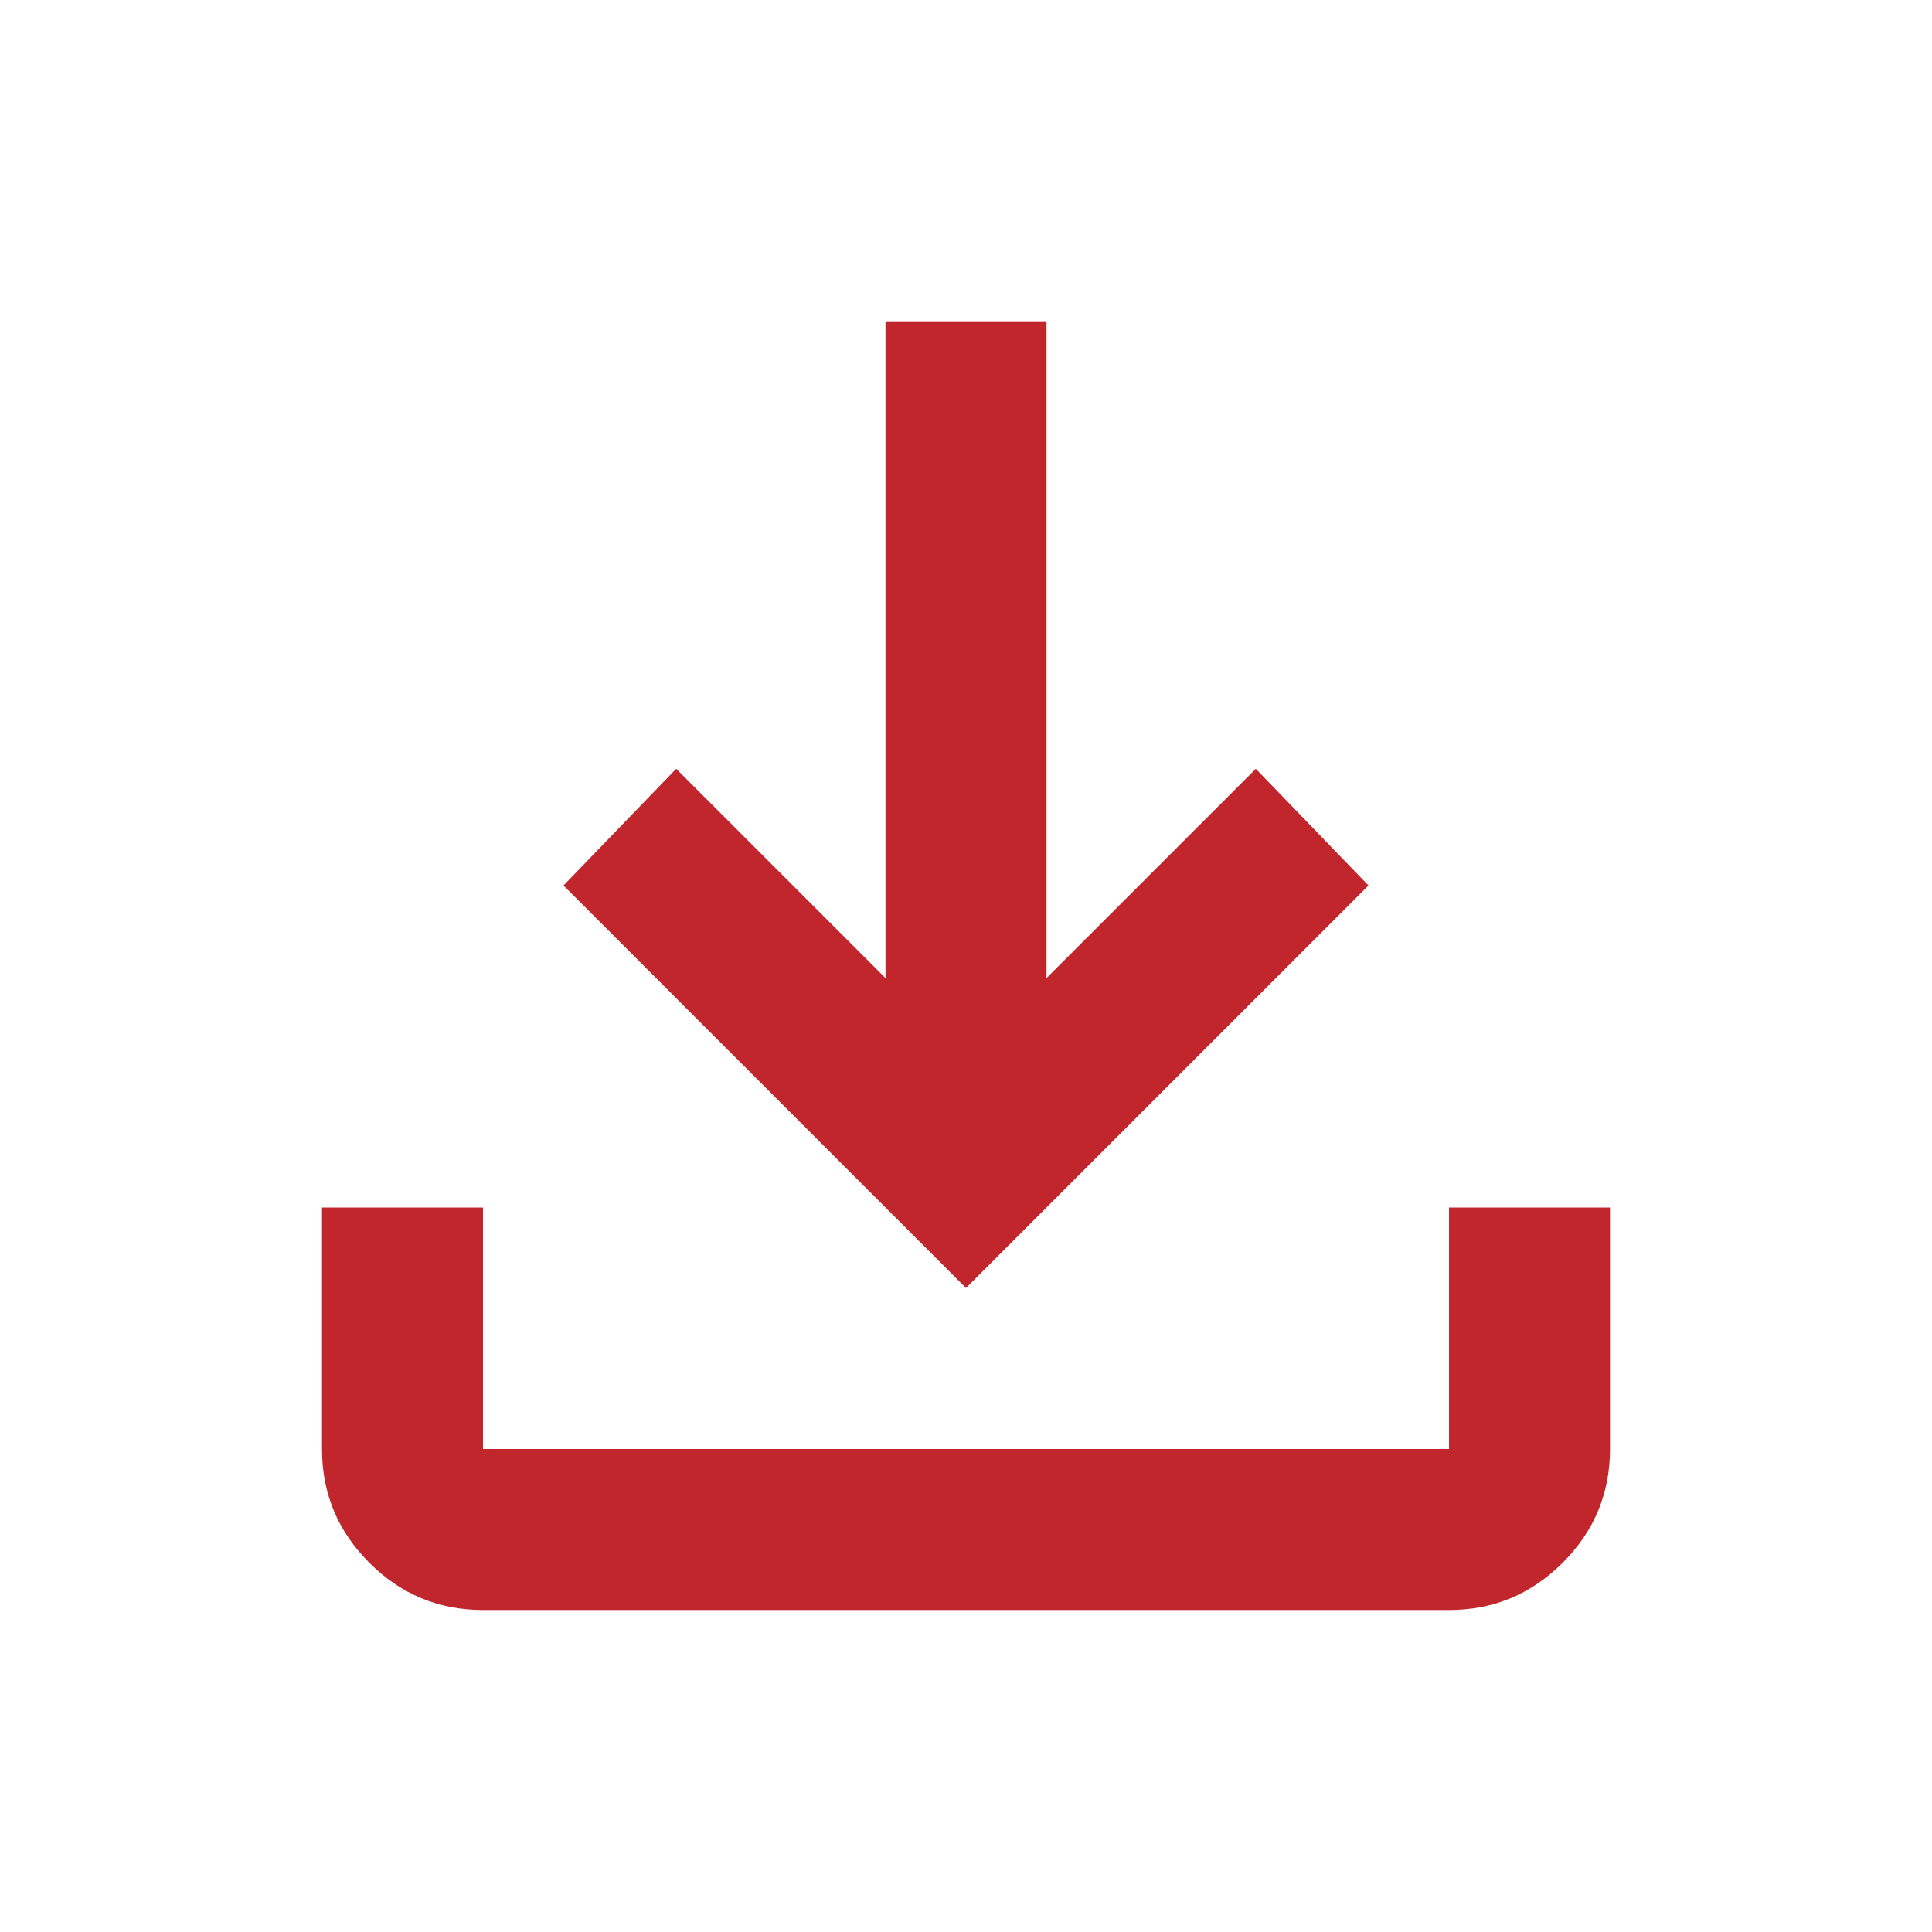
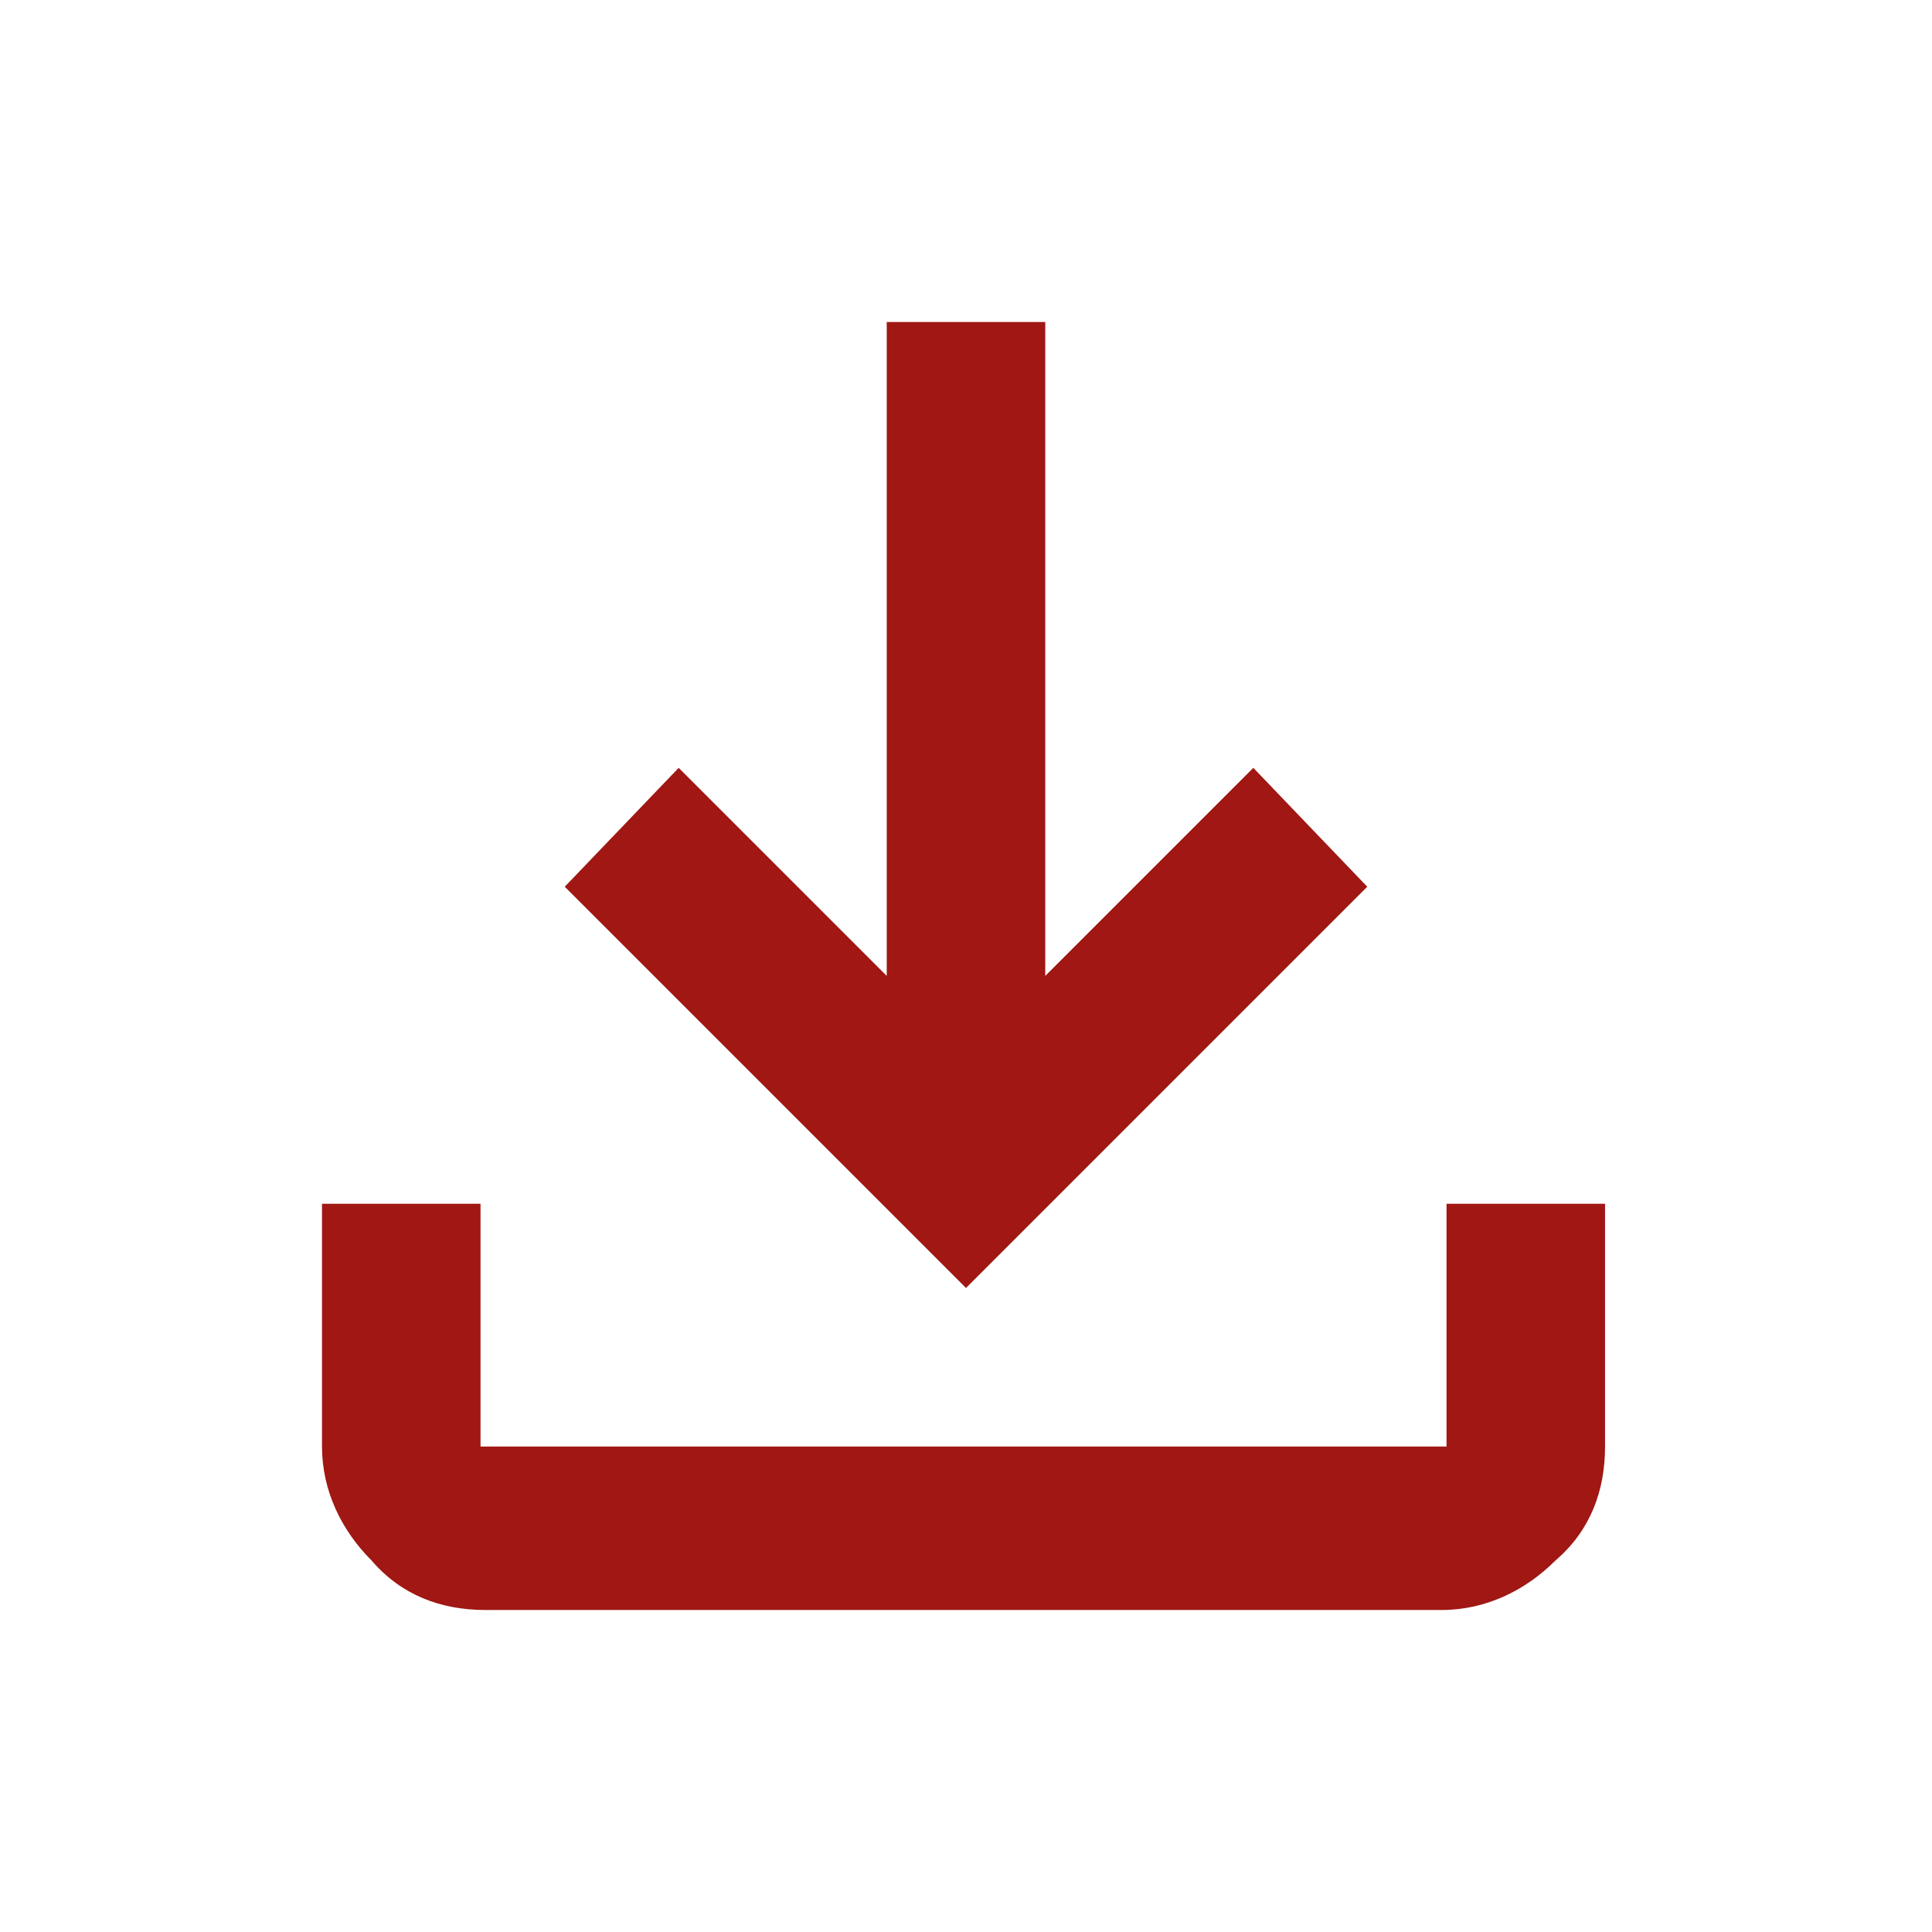
- <svg xmlns="http://www.w3.org/2000/svg" width="39" height="39" viewBox="0 0 39 39" fill="none">
-   <path d="M19.5 26L11.375 17.875L13.65 15.519L17.875 19.744V6.5H21.125V19.744L25.35 15.519L27.625 17.875L19.5 26ZM9.75 32.5C8.856 32.5 8.091 32.182 7.455 31.545C6.818 30.909 6.5 30.144 6.5 29.25V24.375H9.75V29.25H29.25V24.375H32.5V29.25C32.5 30.144 32.182 30.909 31.545 31.545C30.909 32.182 30.144 32.5 29.25 32.5H9.75Z" fill="#C2262D" />
+ <svg xmlns="http://www.w3.org/2000/svg" id="Layer_1" data-name="Layer 1" version="1.1" viewBox="0 0 39 39">
+   <defs>
+     <style>
+       .cls-1 {
+         fill: #a01713;
+         stroke-width: 0px;
+       }
+     </style>
+   </defs>
+   <path class="cls-1" d="M19.5,26l-8.1-8.1,2.3-2.4,4.2,4.2V6.5h3.2v13.2l4.2-4.2,2.3,2.4-8.1,8.1ZM9.8,32.5c-.9,0-1.7-.3-2.3-1-.6-.6-1-1.4-1-2.3v-4.9h3.2v4.9h19.5v-4.9h3.2v4.9c0,.9-.3,1.7-1,2.3-.6.6-1.4,1-2.3,1H9.8Z" />
</svg>
